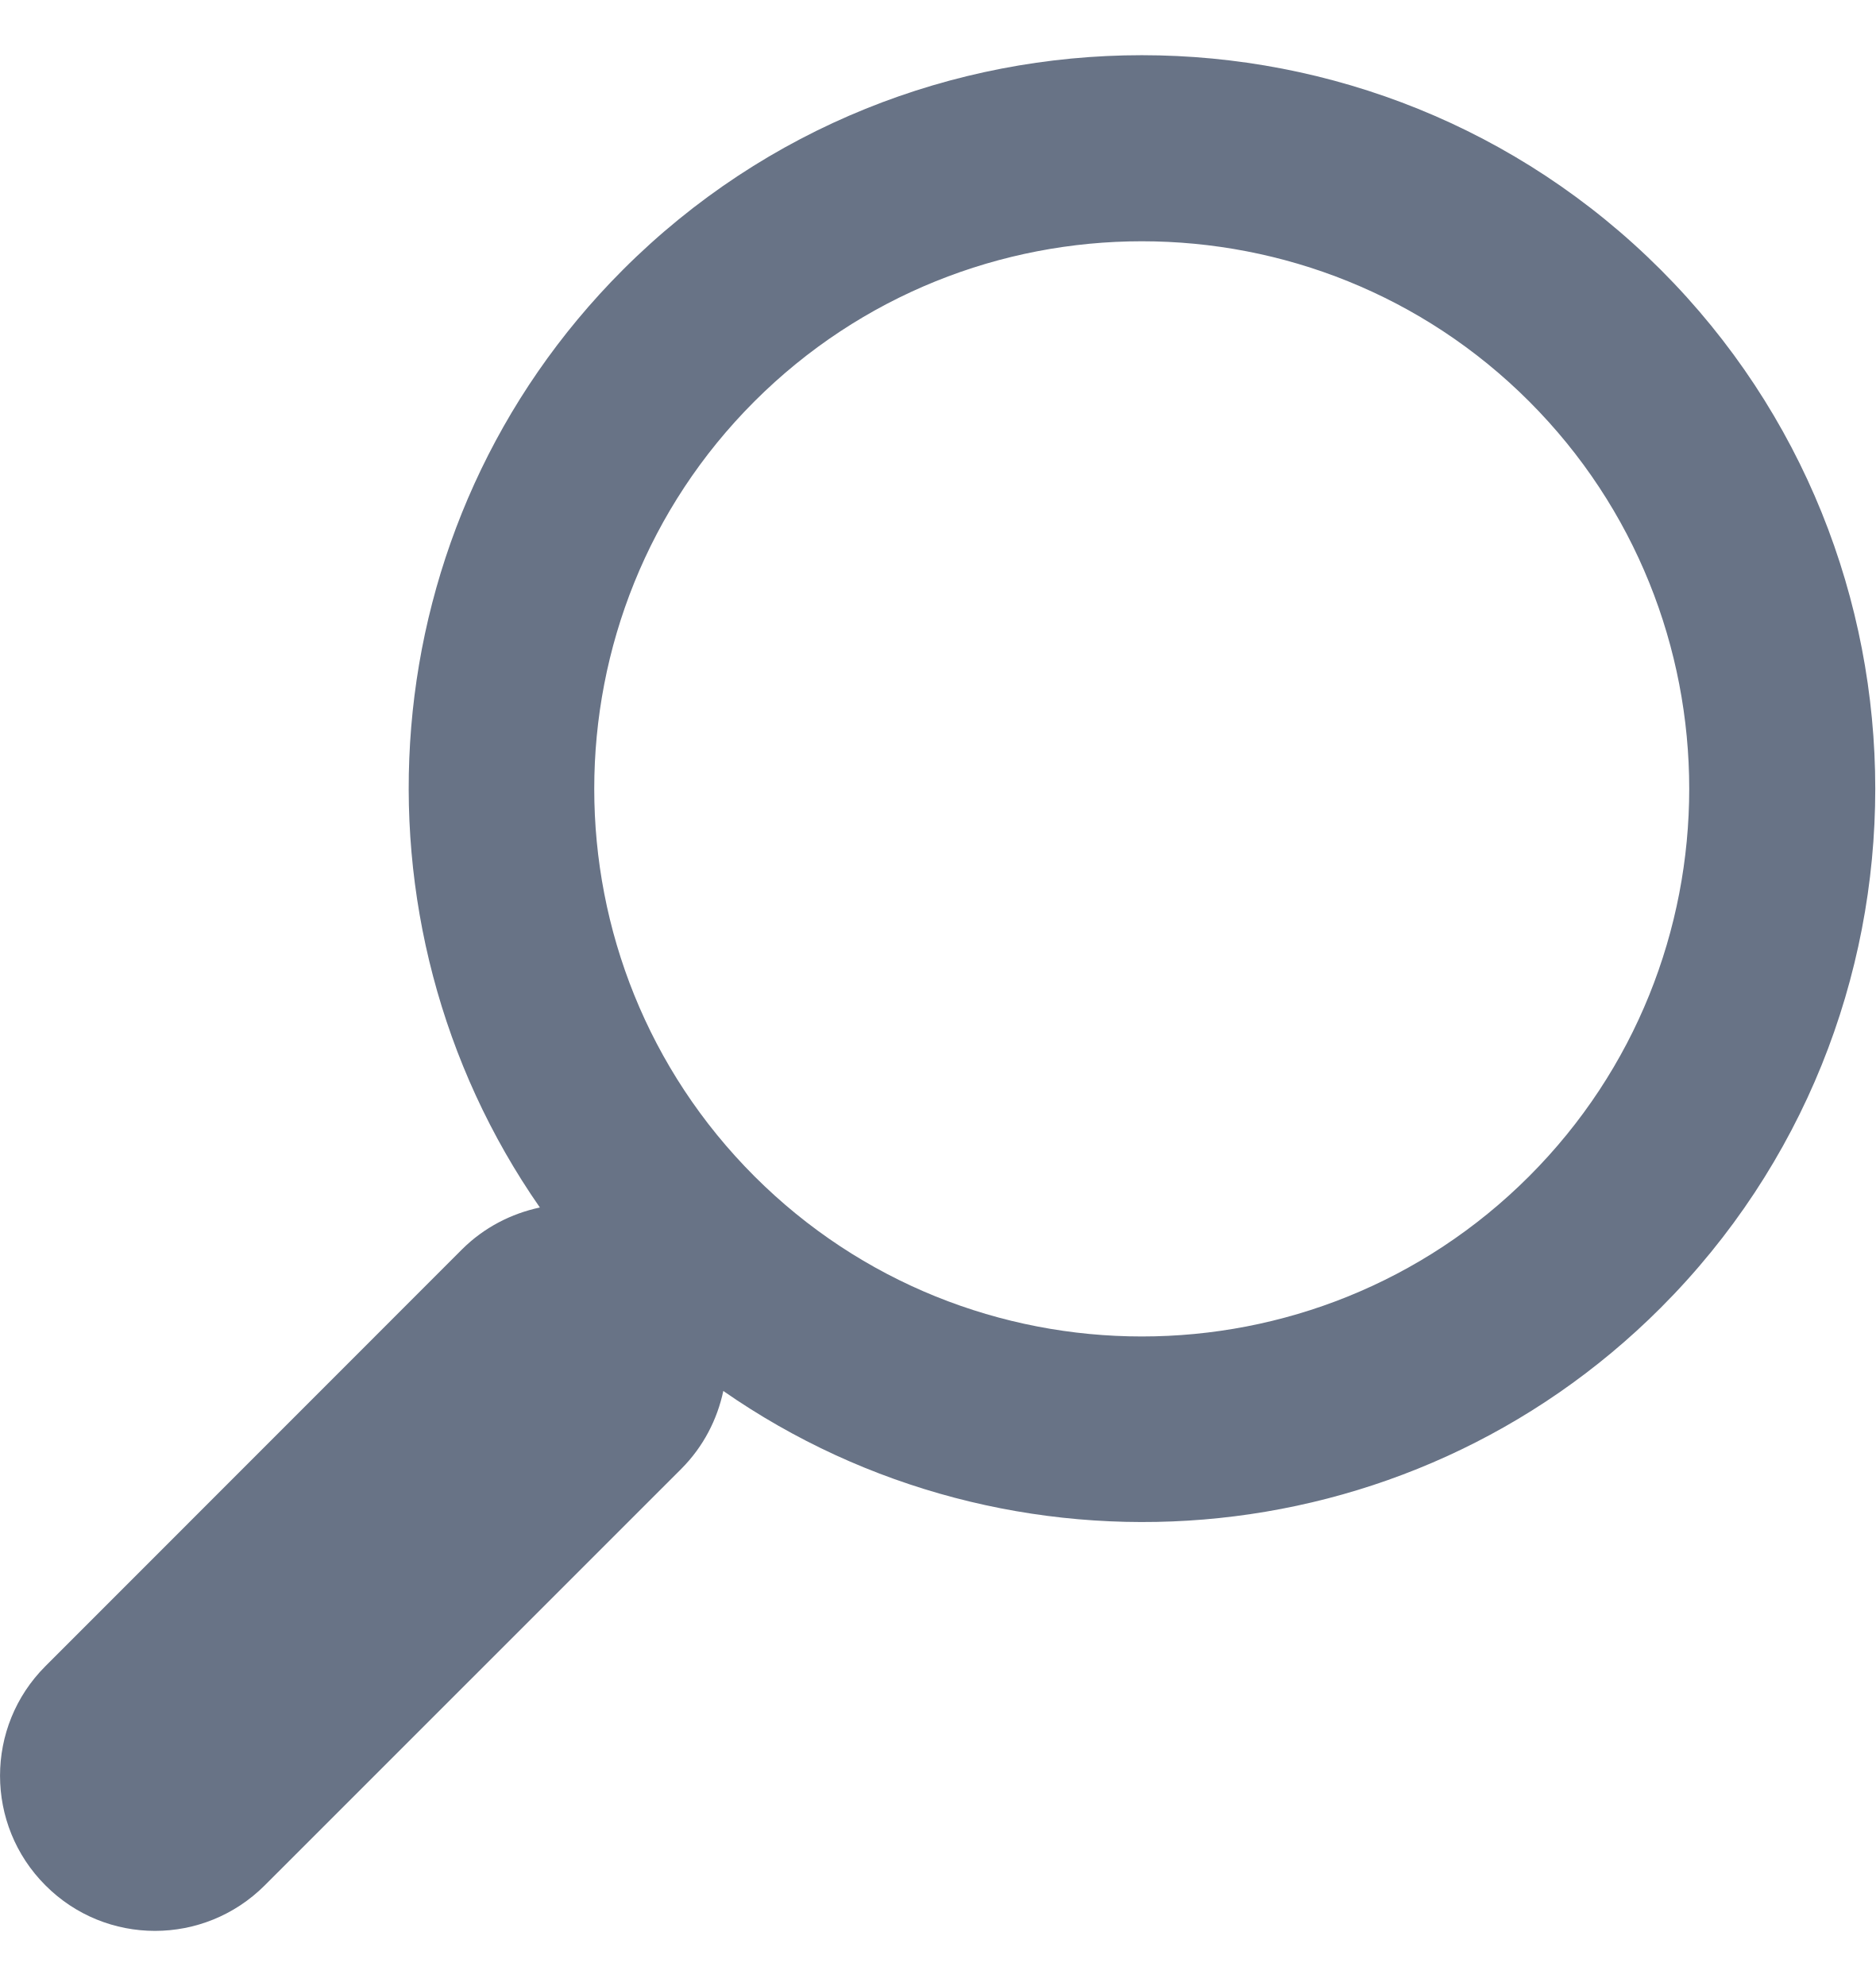
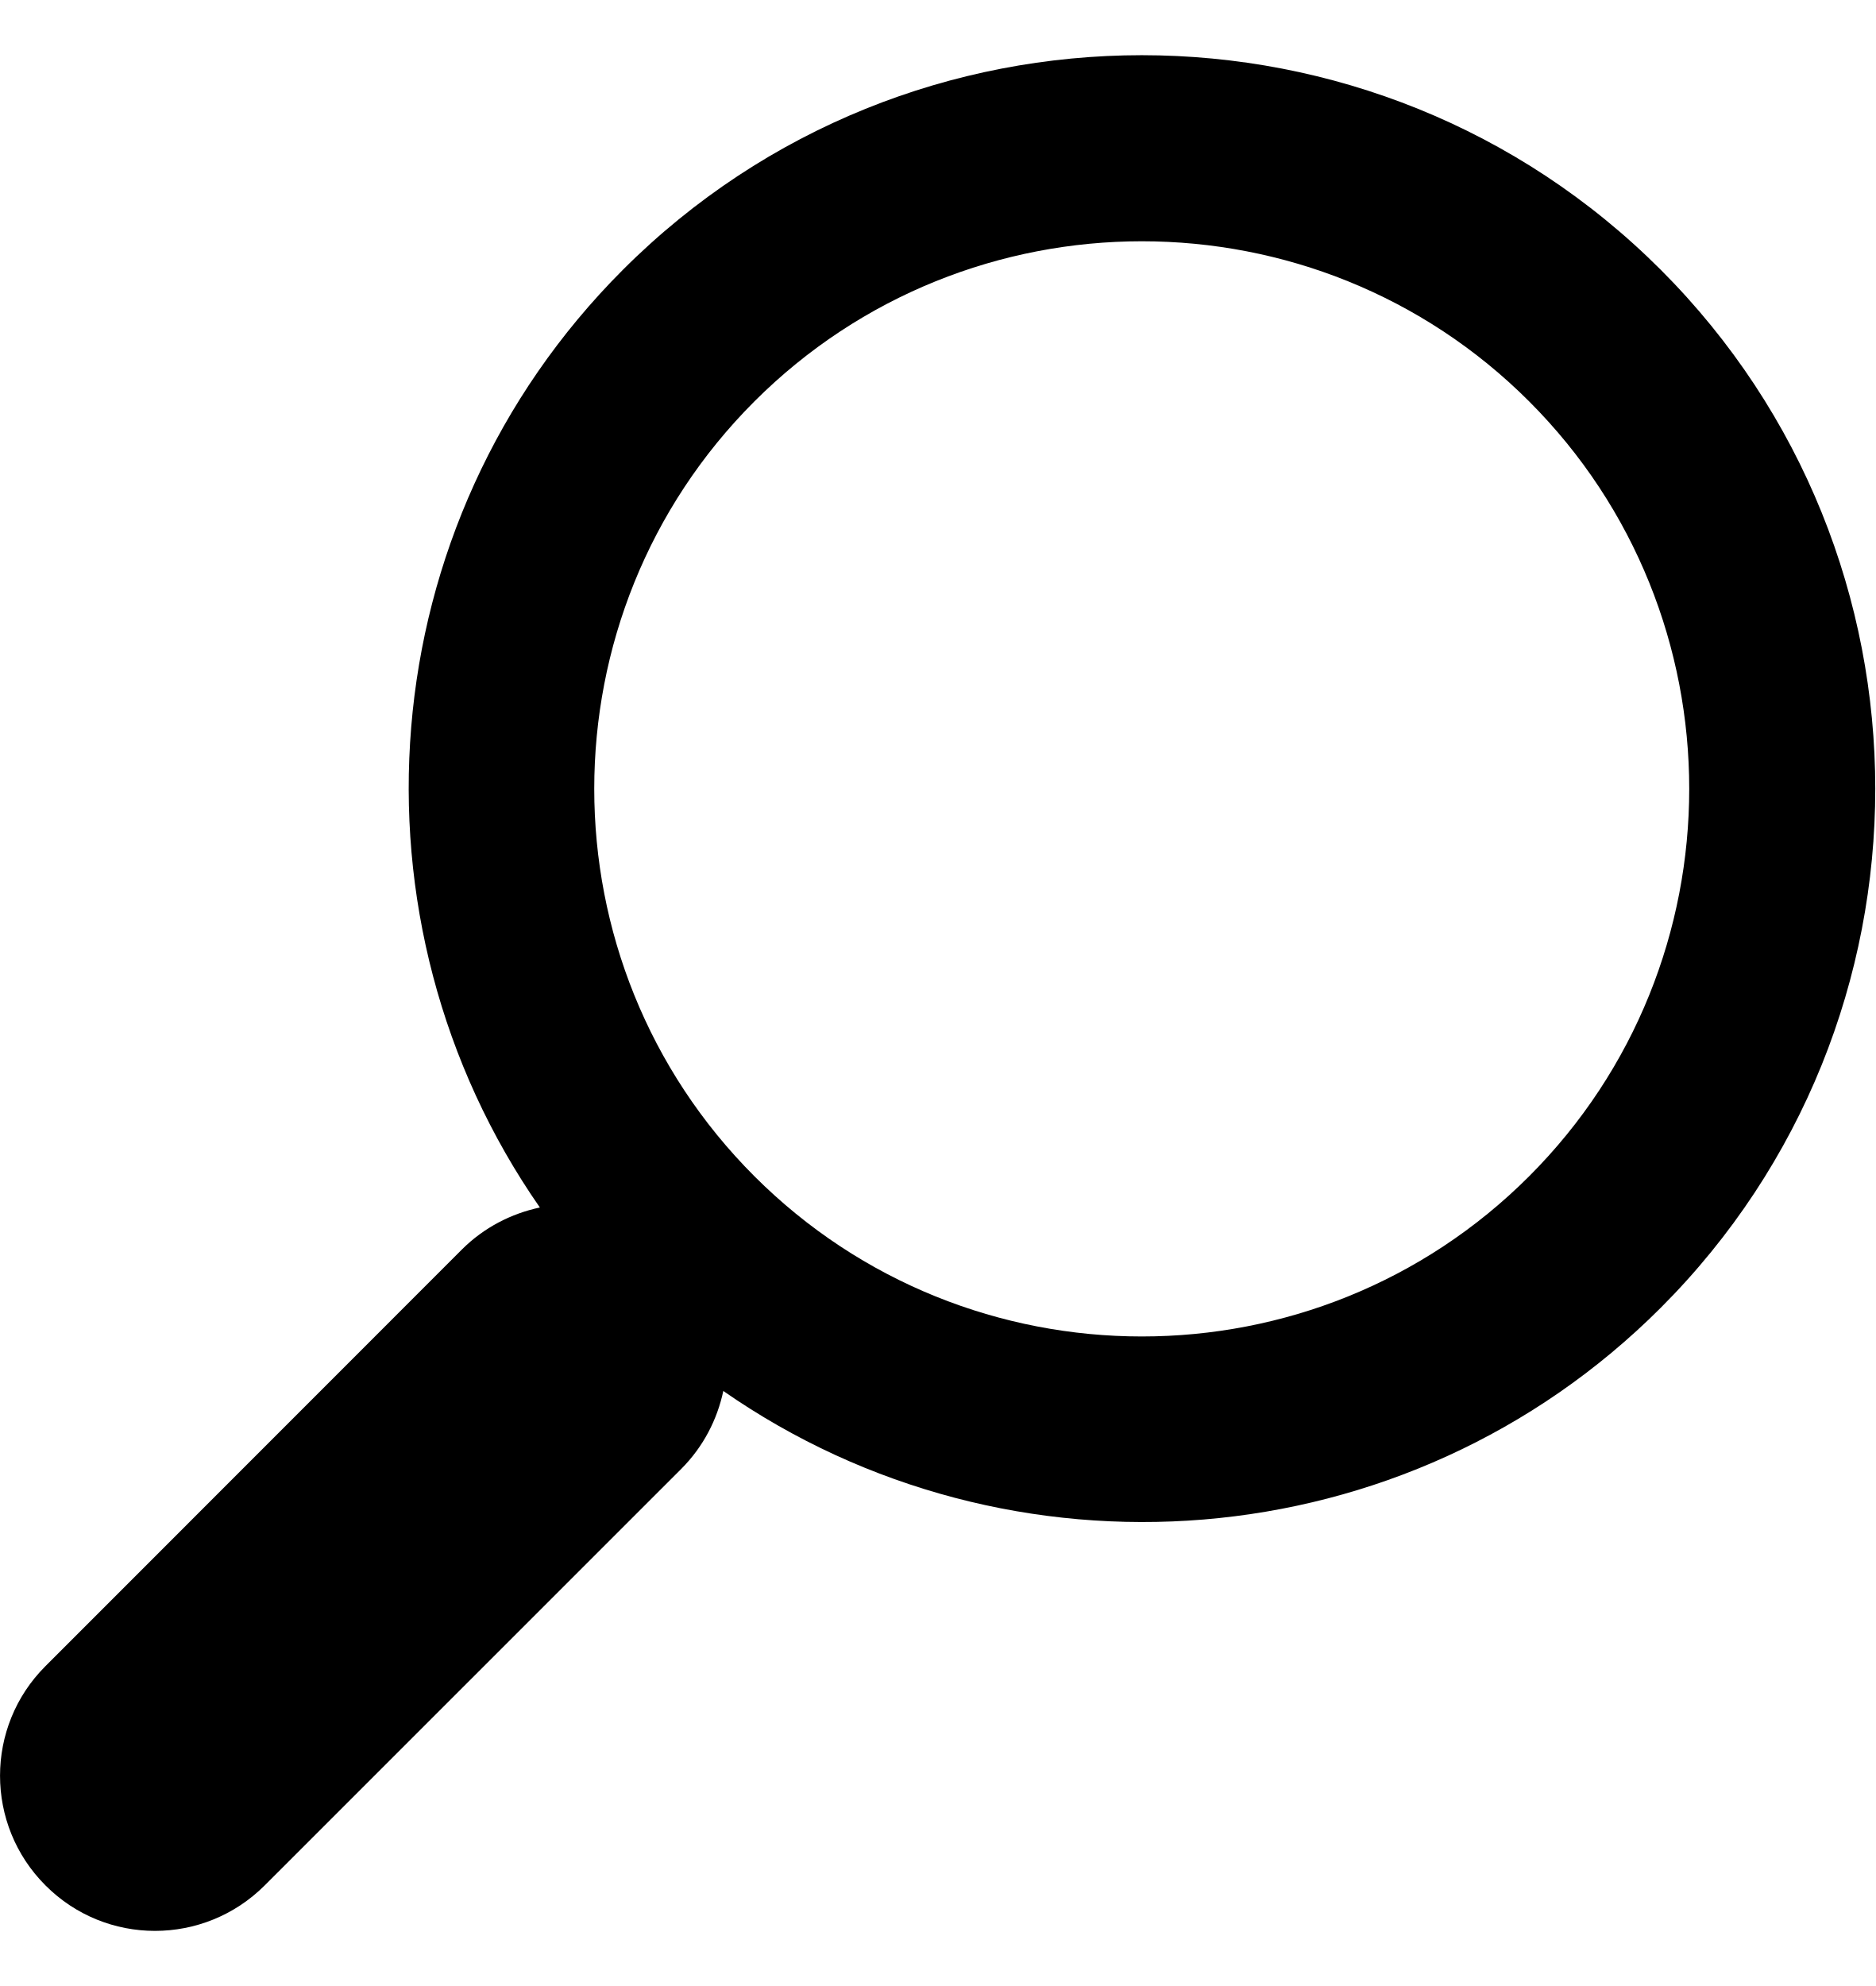
- <svg xmlns="http://www.w3.org/2000/svg" width="17" height="18" viewBox="0 0 17 18" fill="none">
-   <path d="M5.647 2.445C8.24 -0.148 12.461 -0.148 15.055 2.445C17.648 5.039 17.648 9.259 15.055 11.853C12.745 14.162 9.148 14.41 6.557 12.607C6.502 12.865 6.377 13.111 6.177 13.312L2.4 17.088C1.849 17.638 0.96 17.638 0.412 17.088C-0.137 16.539 -0.137 15.649 0.412 15.101L4.189 11.323C4.389 11.124 4.636 10.999 4.894 10.944C3.09 8.352 3.337 4.756 5.647 2.445ZM6.839 10.661C8.776 12.597 11.927 12.597 13.862 10.661C15.797 8.725 15.797 5.574 13.862 3.638C11.927 1.703 8.776 1.703 6.839 3.638C4.903 5.574 4.903 8.725 6.839 10.661Z" fill="#687386" />
+ <svg xmlns="http://www.w3.org/2000/svg" width="17" height="18" viewBox="0 0 17 18">
+   <path d="M5.647 2.445C8.24 -0.148 12.461 -0.148 15.055 2.445C17.648 5.039 17.648 9.259 15.055 11.853C12.745 14.162 9.148 14.41 6.557 12.607C6.502 12.865 6.377 13.111 6.177 13.312L2.4 17.088C1.849 17.638 0.96 17.638 0.412 17.088C-0.137 16.539 -0.137 15.649 0.412 15.101L4.189 11.323C4.389 11.124 4.636 10.999 4.894 10.944C3.09 8.352 3.337 4.756 5.647 2.445ZM6.839 10.661C8.776 12.597 11.927 12.597 13.862 10.661C15.797 8.725 15.797 5.574 13.862 3.638C11.927 1.703 8.776 1.703 6.839 3.638C4.903 5.574 4.903 8.725 6.839 10.661Z" />
</svg>
